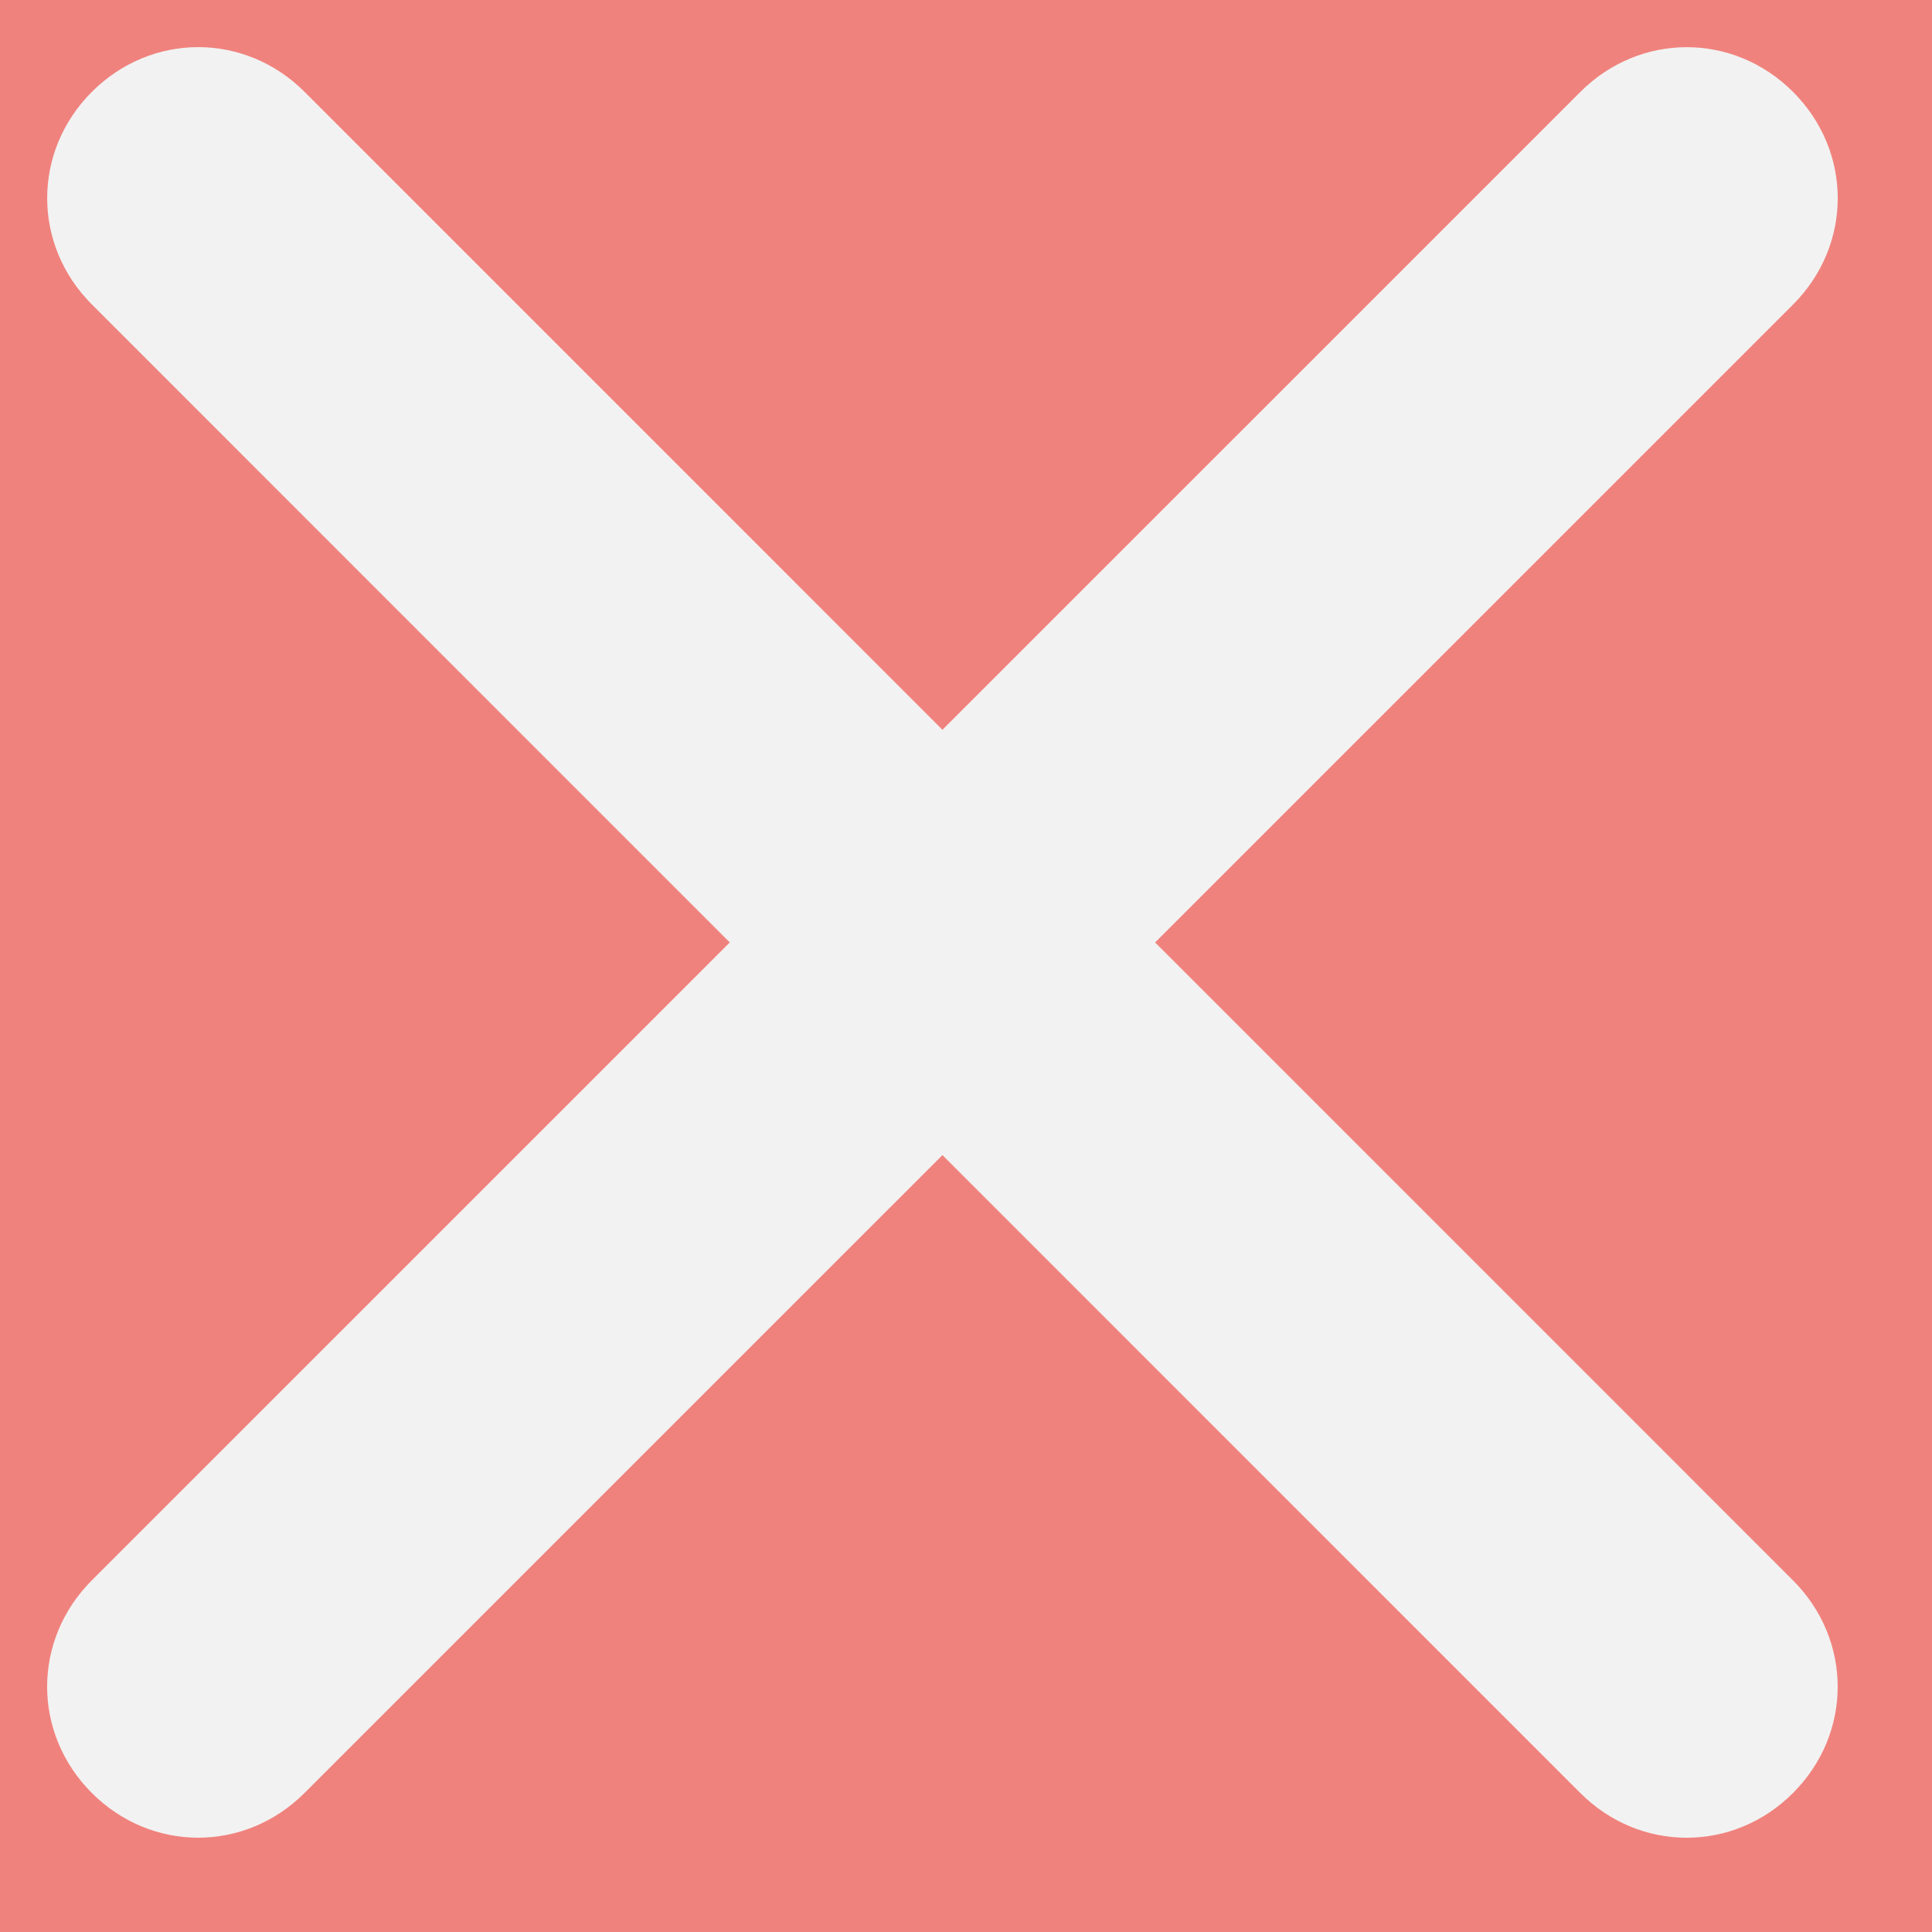
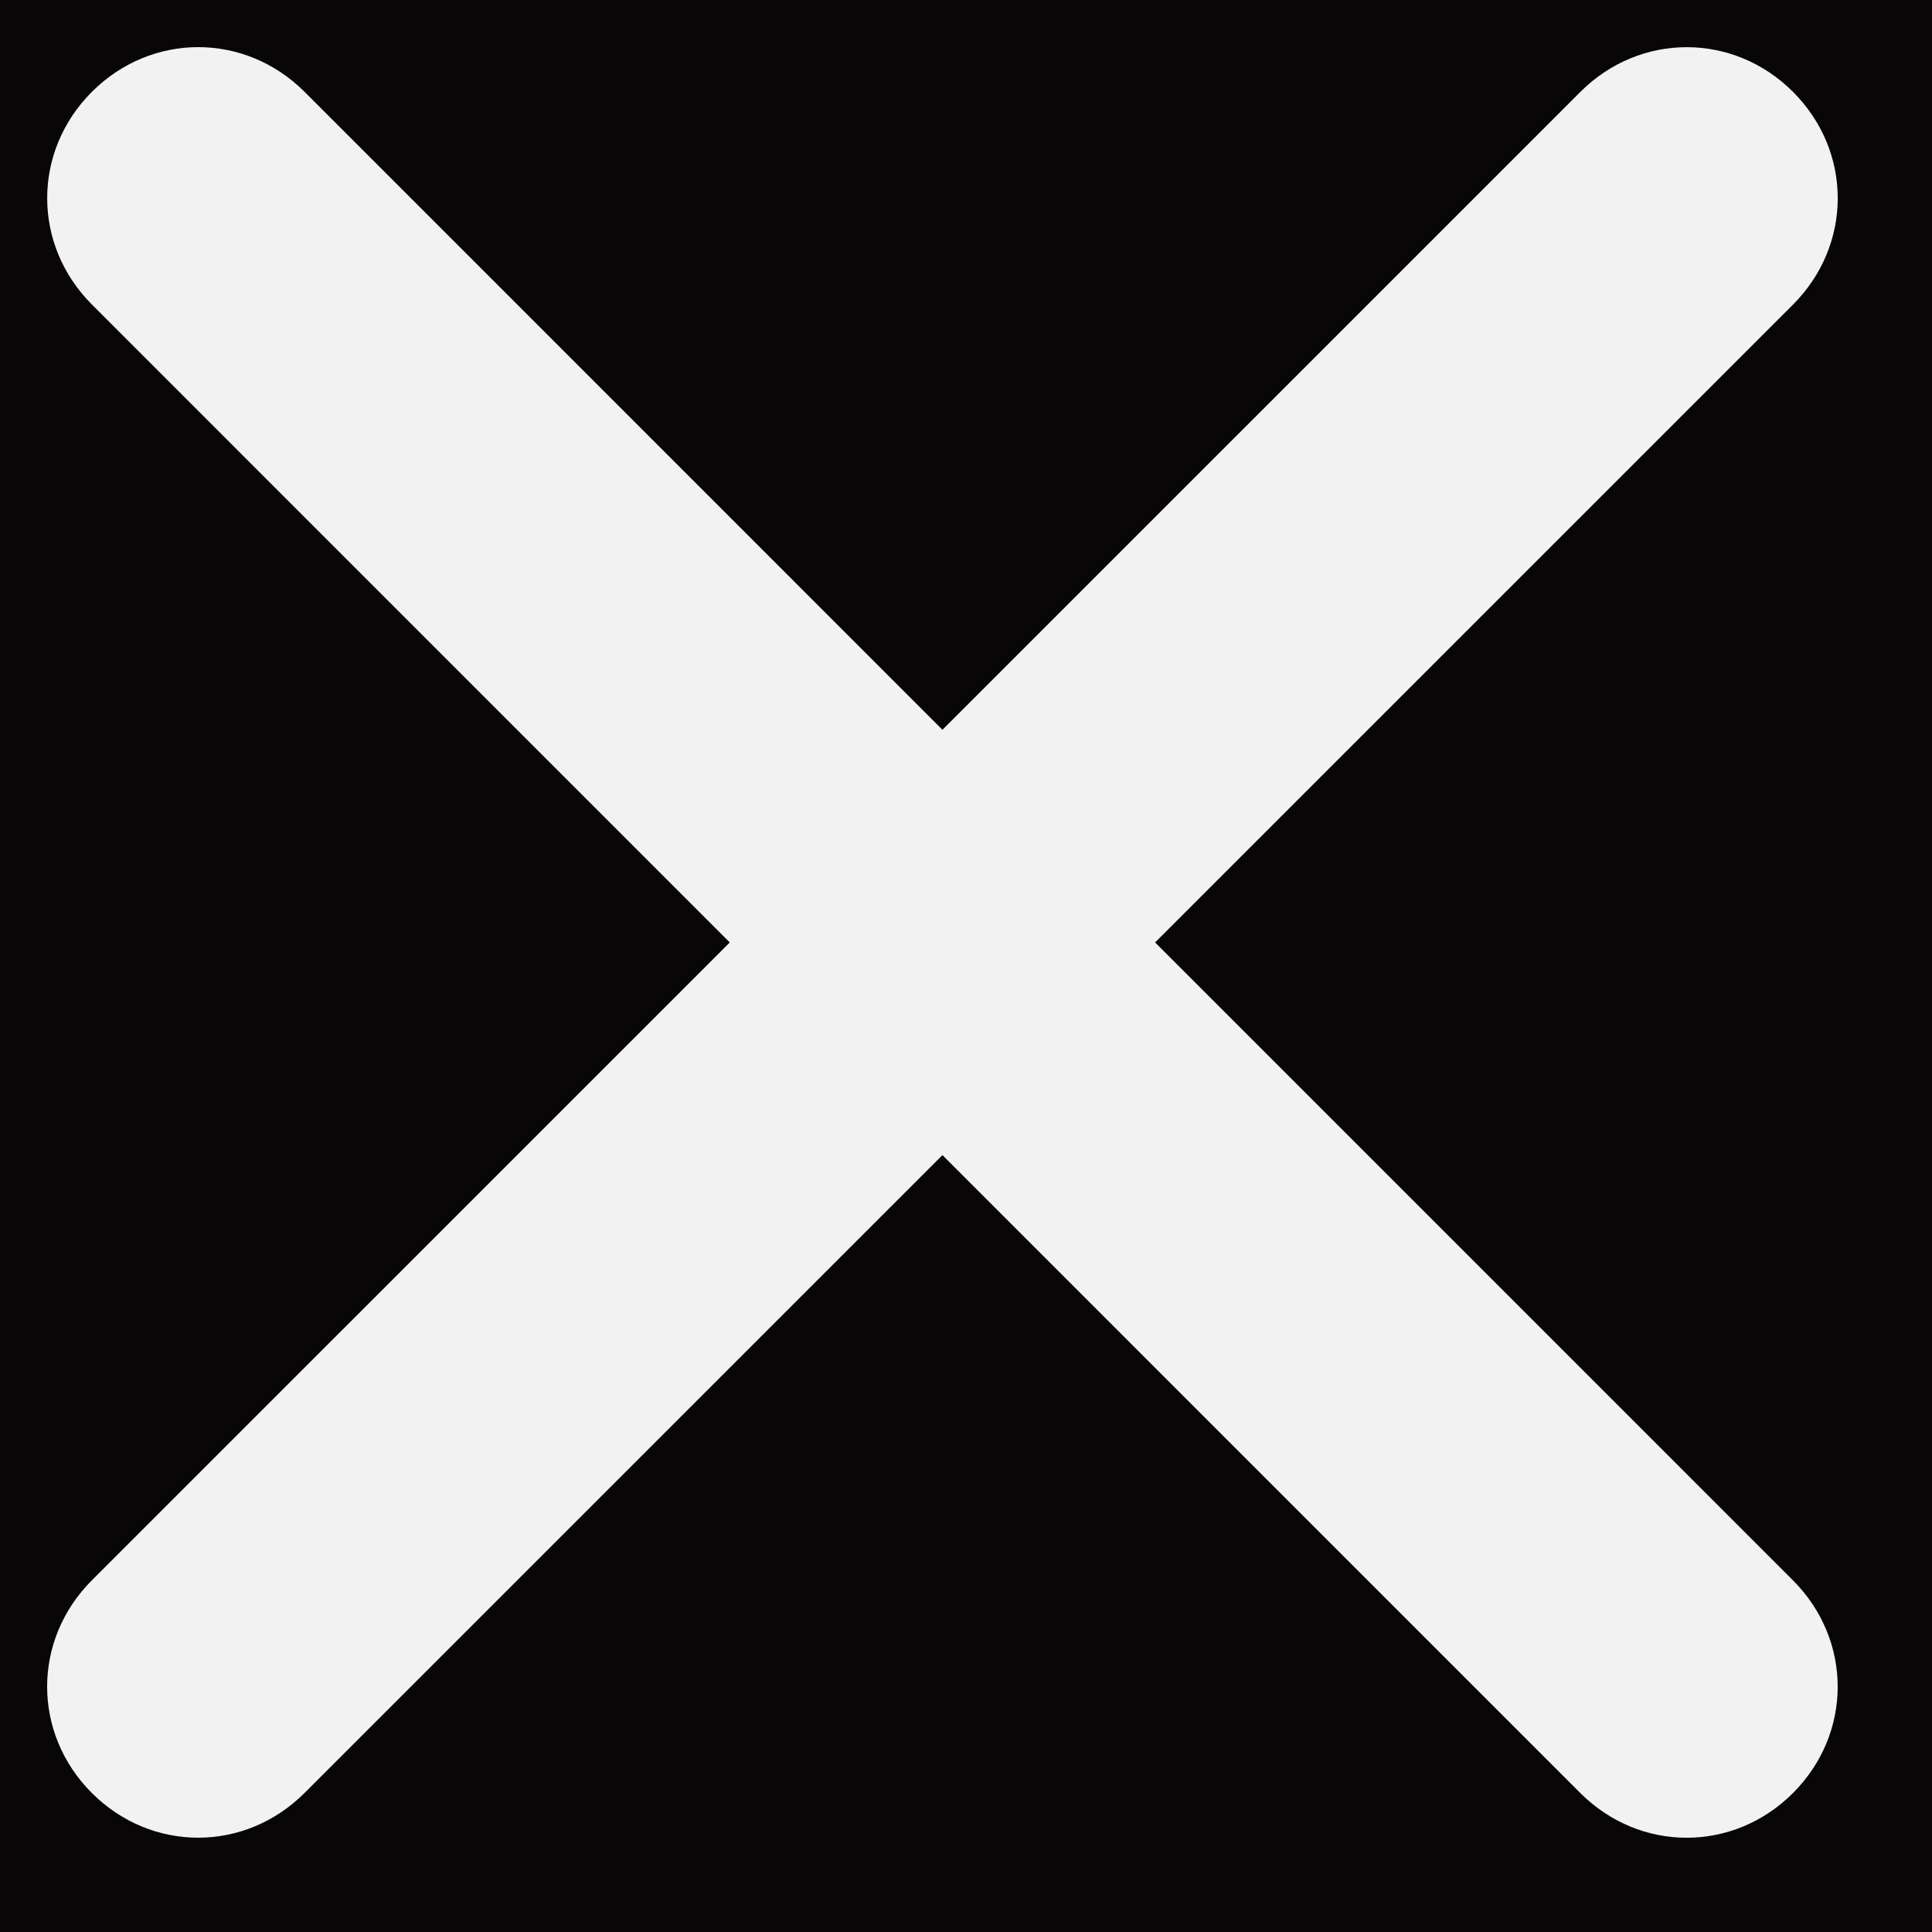
<svg xmlns="http://www.w3.org/2000/svg" width="41" height="41" fill="none" viewBox="0 0 41 41">
-   <path fill="#f0827dff" d="M0 0H445V1136H0z" transform="translate(-385 -27)" />
+   <path fill="#080606" d="M0 0H445V1136H0z" transform="translate(-385 -27)" />
  <path fill="#f2f2f2" fill-rule="evenodd" d="M24.513 20L38.05 33.538c1.265 1.266 1.265 3.248 0 4.513-1.265 1.265-3.247 1.265-4.513 0L20 24.513 6.462 38.05c-1.266 1.265-3.248 1.265-4.513 0-1.265-1.265-1.265-3.247 0-4.513L15.487 20 1.95 6.462c-1.265-1.266-1.265-3.248 0-4.513 1.265-1.265 3.247-1.265 4.513 0L20 15.487 33.538 1.95c1.266-1.265 3.248-1.265 4.513 0 1.265 1.265 1.265 3.247 0 4.513L24.513 20z" clip-rule="evenodd" />
</svg>
